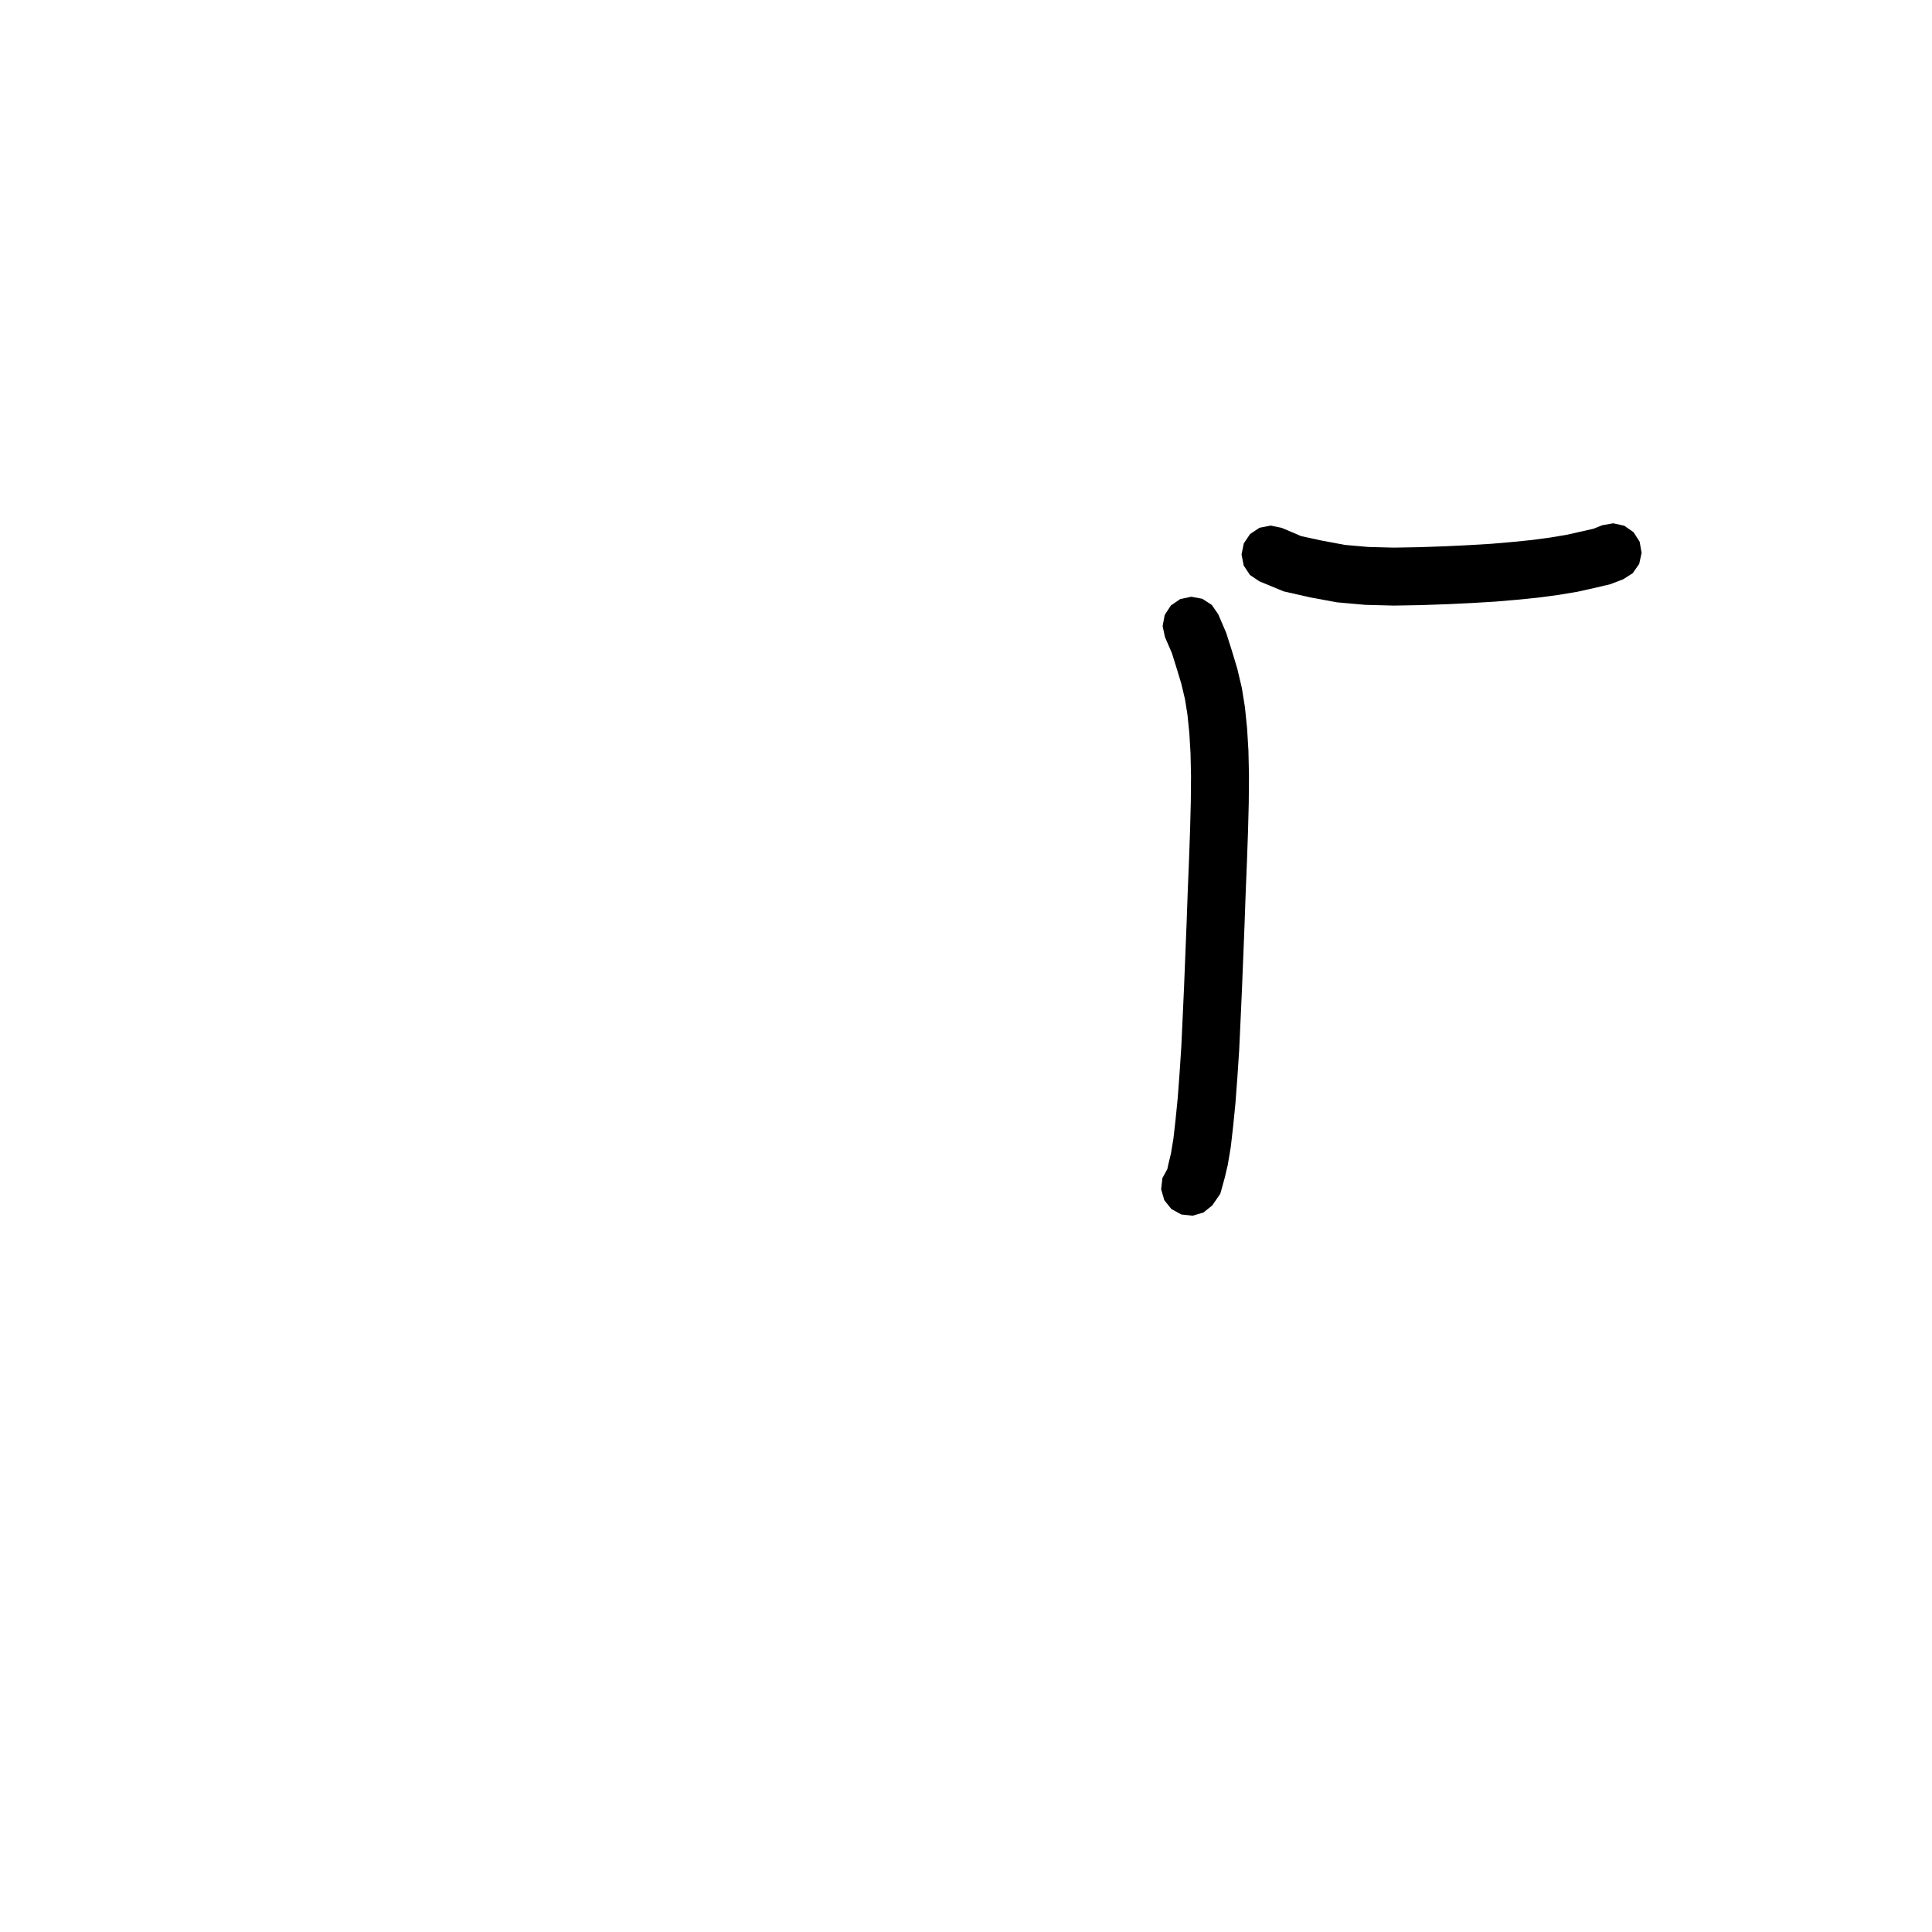
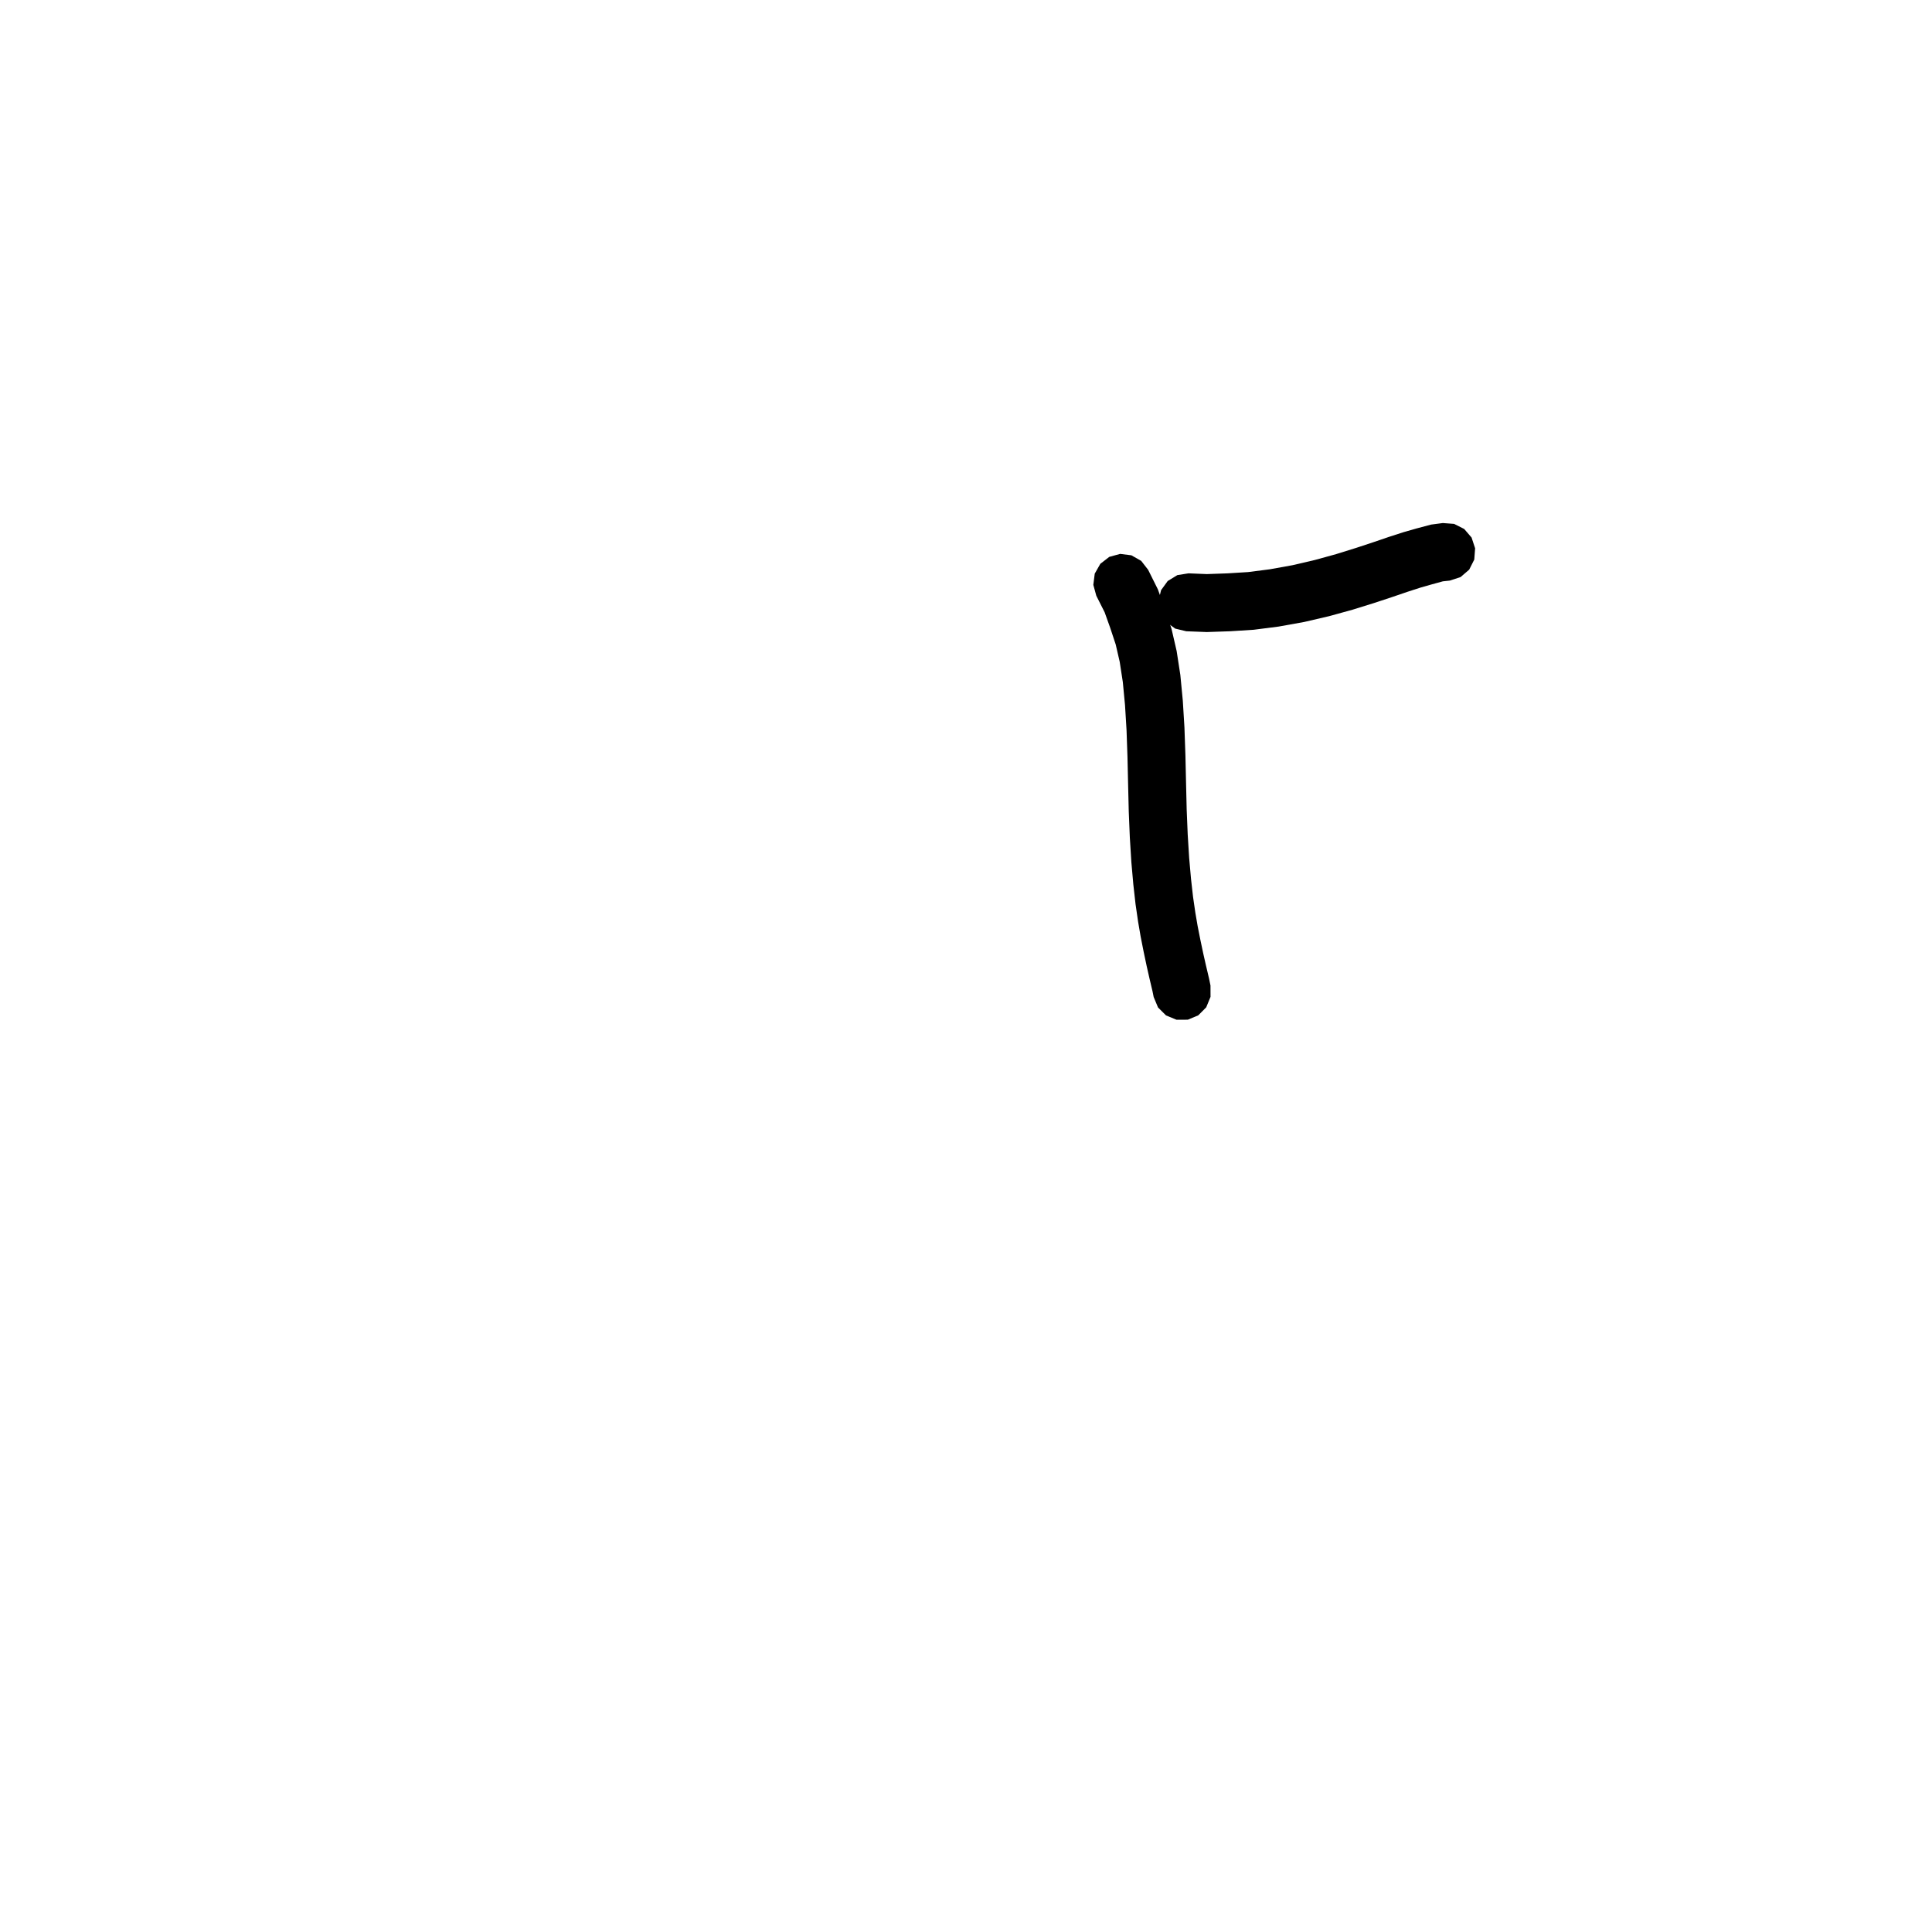
<svg xmlns="http://www.w3.org/2000/svg" viewBox="0 0 300 300" width="300" height="300">
-   <path d="M 180.9 98.941 L 181.97 101.411 L 182.707 103.763 L 183.433 106.167 L 184.007 108.586 L 184.386 110.958 L 184.676 113.807 L 184.862 116.905 L 184.941 120.46 L 184.909 124.487 L 184.795 128.845 L 184.632 133.446 L 184.434 138.328 L 184.253 143.389 L 184.056 148.333 L 183.859 153.239 L 183.646 157.964 L 183.435 162.516 L 183.159 166.692 L 182.869 170.575 L 182.532 173.943 L 182.204 176.833 L 181.819 179.144 L 181.422 180.784 L 181.177 181.916 L 181.339 181.398 L 180.495 182.938 L 180.303 184.683 L 180.795 186.369 L 181.894 187.738 L 183.433 188.583 L 185.178 188.774 L 186.864 188.283 L 188.233 187.184 L 189.492 185.359 L 190.157 182.952 L 190.648 180.886 L 191.119 178.065 L 191.481 174.896 L 191.835 171.351 L 192.137 167.323 L 192.421 163.018 L 192.637 158.376 L 192.851 153.622 L 193.049 148.692 L 193.247 143.729 L 193.428 138.67 L 193.625 133.788 L 193.791 129.123 L 193.907 124.643 L 193.941 120.403 L 193.855 116.545 L 193.647 113.086 L 193.312 109.806 L 192.835 106.832 L 192.126 103.835 L 191.306 101.108 L 190.399 98.257 L 189.166 95.381 L 188.17 93.935 L 186.696 92.98 L 184.97 92.661 L 183.253 93.028 L 181.807 94.024 L 180.852 95.498 L 180.533 97.224 Z" fill="black" fill-rule="nonzero" />
-   <path d="M 195.546 90.264 L 199.327 91.829 L 203.479 92.769 L 207.619 93.531 L 211.999 93.921 L 216.395 94.035 L 220.644 93.962 L 224.791 93.817 L 228.548 93.636 L 232.2 93.417 L 235.615 93.125 L 238.892 92.793 L 241.981 92.382 L 244.949 91.886 L 247.479 91.321 L 250.029 90.722 L 252.049 89.949 L 253.528 89.003 L 254.533 87.563 L 254.91 85.849 L 254.603 84.12 L 253.657 82.641 L 252.217 81.636 L 250.502 81.258 L 248.774 81.566 L 247.449 82.1 L 245.481 82.546 L 243.242 83.05 L 240.651 83.481 L 237.851 83.854 L 234.78 84.163 L 231.55 84.441 L 228.064 84.649 L 224.42 84.825 L 220.409 84.965 L 216.434 85.035 L 212.507 84.935 L 208.829 84.613 L 205.271 83.949 L 202.044 83.249 L 199.026 81.964 L 197.306 81.614 L 195.582 81.949 L 194.118 82.918 L 193.136 84.374 L 192.786 86.094 L 193.121 87.818 L 194.09 89.282 Z" fill="black" fill-rule="nonzero" />
+   <path d="M 170.236 92.511 L 171.527 95.071 L 172.39 97.486 L 173.247 100.076 L 173.869 102.776 L 174.35 105.907 L 174.691 109.483 L 174.929 113.375 L 175.074 117.531 L 175.172 121.818 L 175.272 125.992 L 175.44 130.068 L 175.677 133.879 L 175.983 137.34 L 176.326 140.388 L 176.722 143.117 L 177.121 145.444 L 177.582 147.774 L 178.054 150.006 L 178.478 151.878 L 178.971 153.967 L 179.142 154.819 L 179.818 156.439 L 181.063 157.677 L 182.688 158.344 L 184.443 158.339 L 186.064 157.662 L 187.301 156.417 L 187.969 154.793 L 187.964 153.037 L 187.751 151.988 L 187.246 149.848 L 186.847 148.086 L 186.399 145.969 L 185.971 143.81 L 185.613 141.718 L 185.253 139.245 L 184.938 136.448 L 184.652 133.209 L 184.428 129.607 L 184.267 125.701 L 184.17 121.608 L 184.071 117.271 L 183.919 112.946 L 183.664 108.784 L 183.282 104.805 L 182.71 101.094 L 181.918 97.665 L 180.899 94.553 L 179.789 91.504 L 178.283 88.481 L 177.206 87.094 L 175.68 86.226 L 173.938 86.007 L 172.245 86.472 L 170.858 87.55 L 169.99 89.076 L 169.771 90.818 Z" fill="black" fill-rule="nonzero" />
+   <path d="M 184.198 98.021 L 187.39 98.144 L 191.041 98.02 L 194.659 97.79 L 198.532 97.295 L 202.52 96.578 L 206.388 95.677 L 210.031 94.672 L 213.345 93.642 L 216.102 92.731 L 218.493 91.915 L 220.592 91.236 L 222.353 90.734 L 224.05 90.269 L 225.137 90.152 L 226.804 89.602 L 228.134 88.456 L 228.925 86.888 L 229.055 85.137 L 228.506 83.47 L 227.36 82.139 L 225.792 81.349 L 224.041 81.218 L 222.222 81.457 L 219.95 82.061 L 217.96 82.629 L 215.652 83.375 L 213.24 84.198 L 210.603 85.069 L 207.502 86.035 L 204.172 86.954 L 200.703 87.763 L 197.159 88.401 L 193.795 88.832 L 190.604 89.03 L 187.39 89.144 L 184.552 89.028 L 182.818 89.303 L 181.321 90.22 L 180.289 91.641 L 179.878 93.348 L 180.153 95.082 L 181.07 96.579 L 182.491 97.611 Z" fill="black" fill-rule="nonzero" />
</svg>
